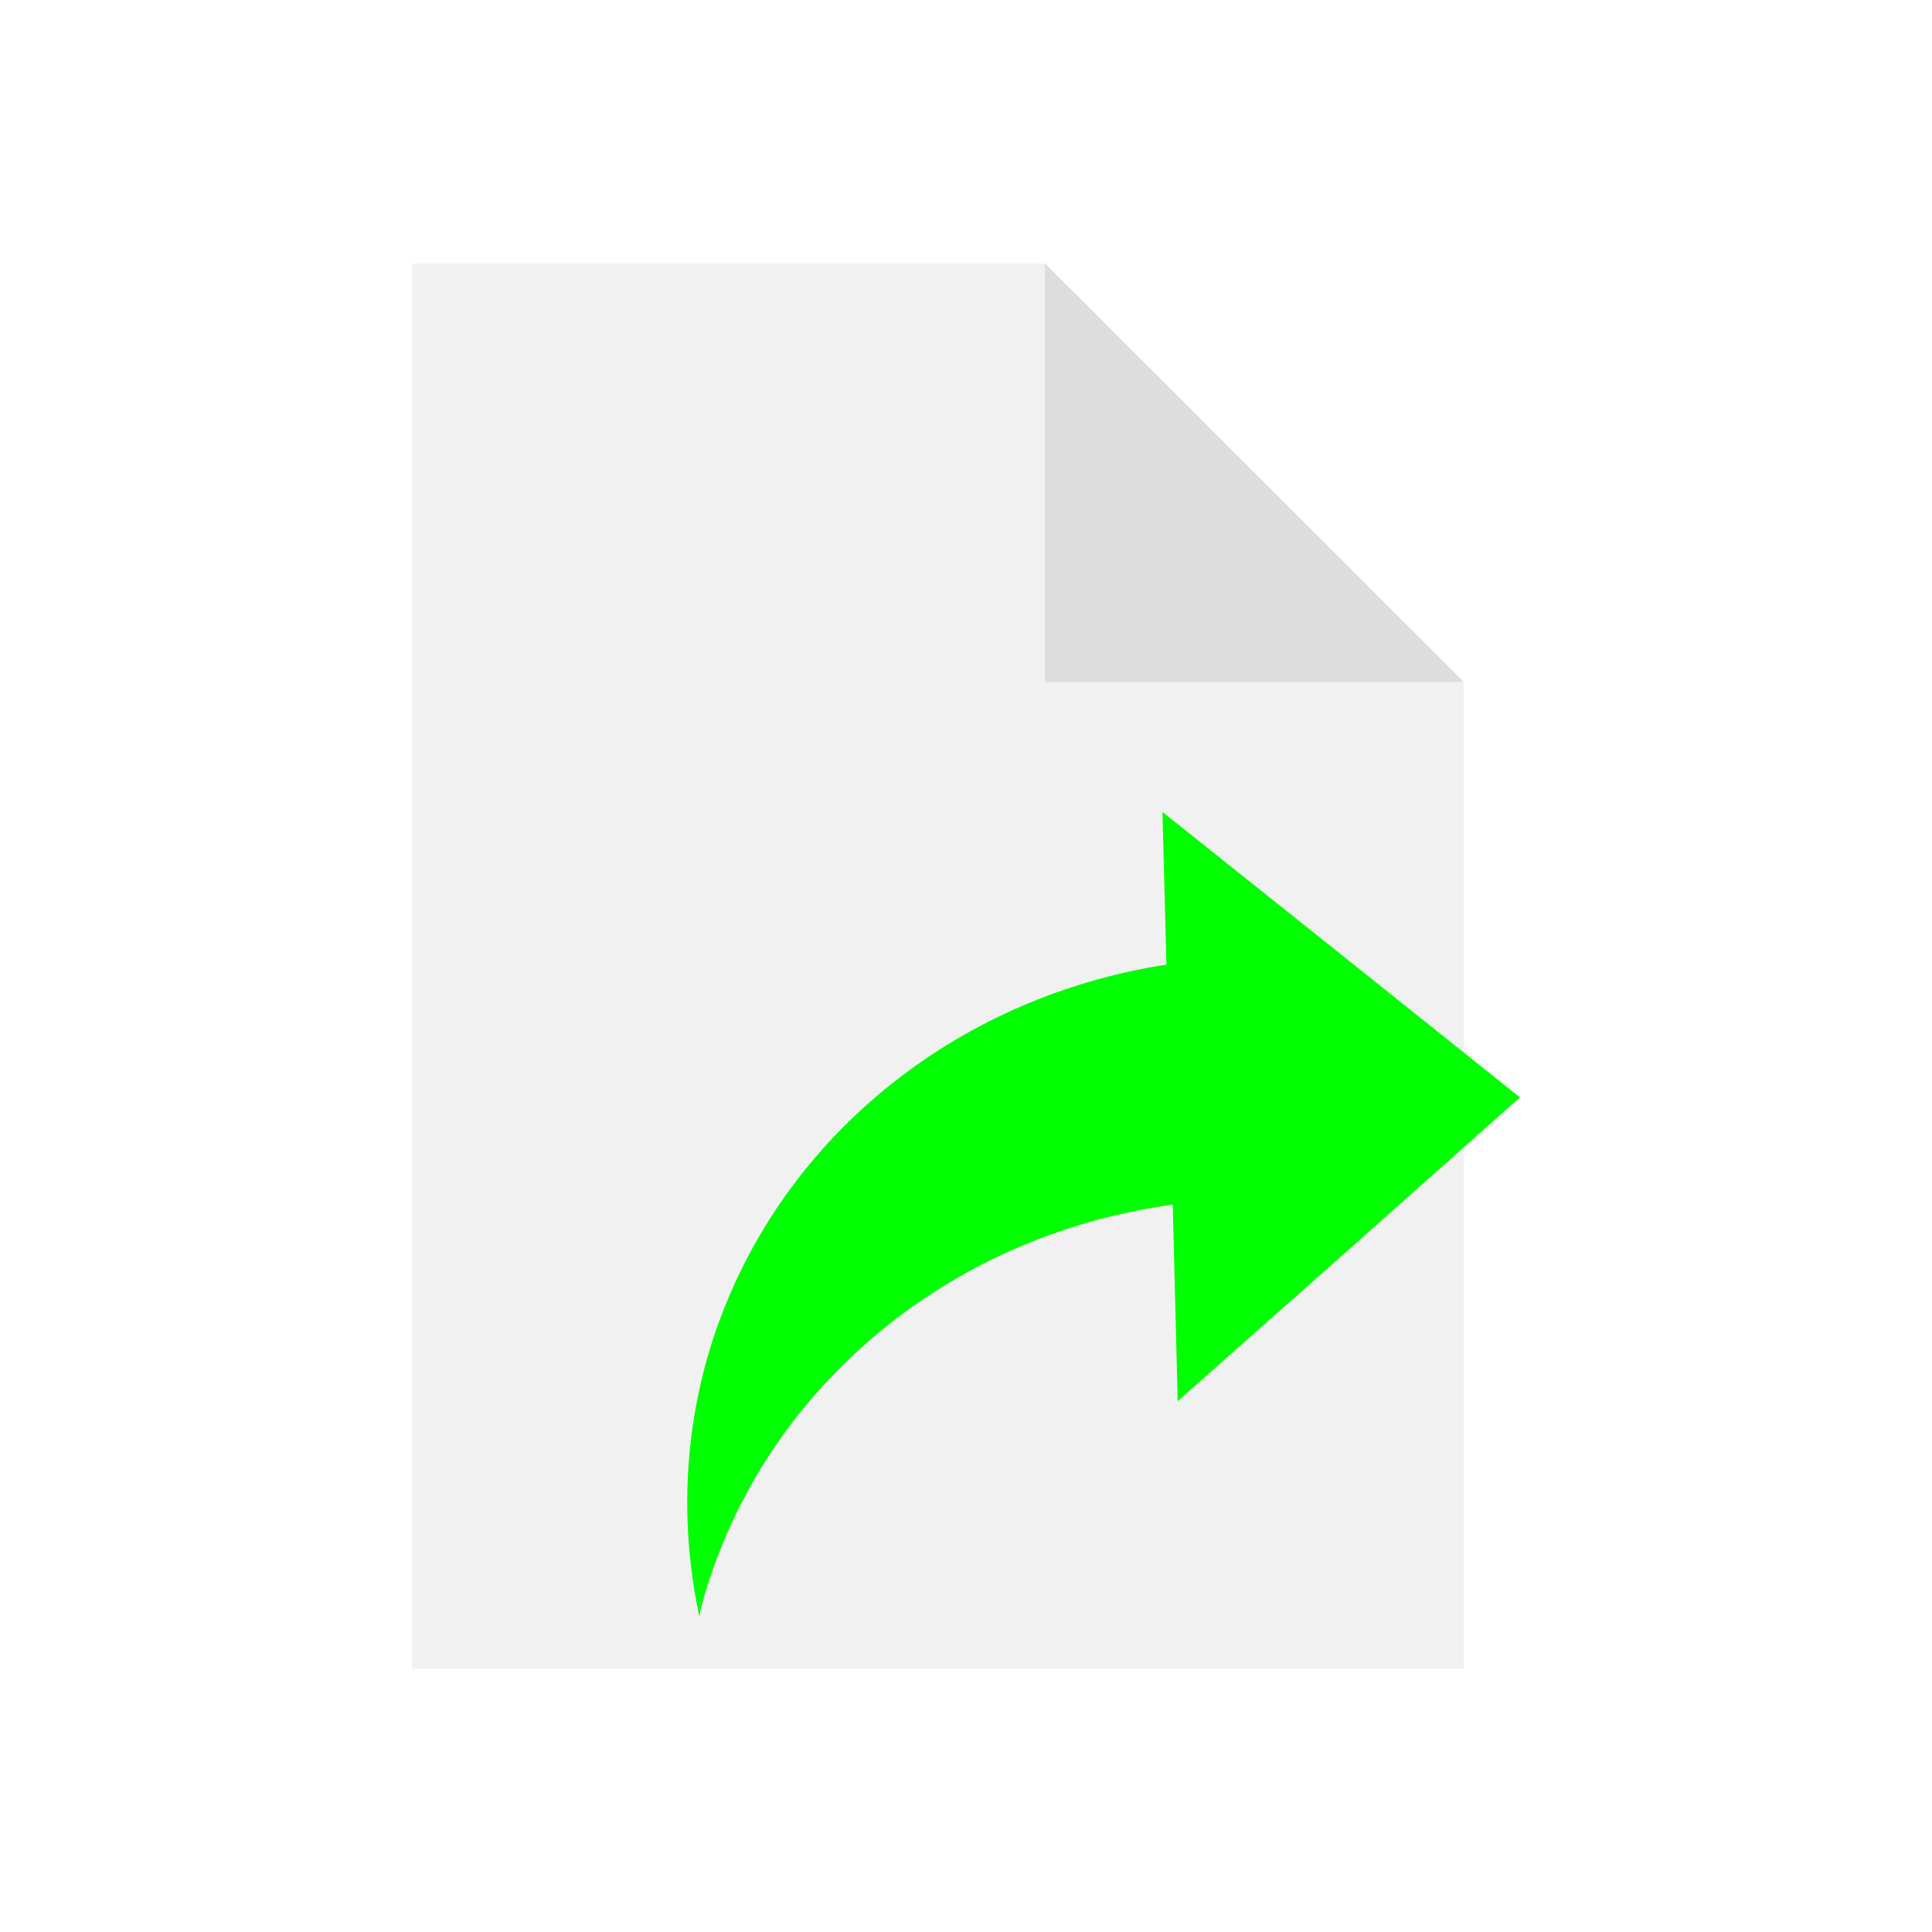
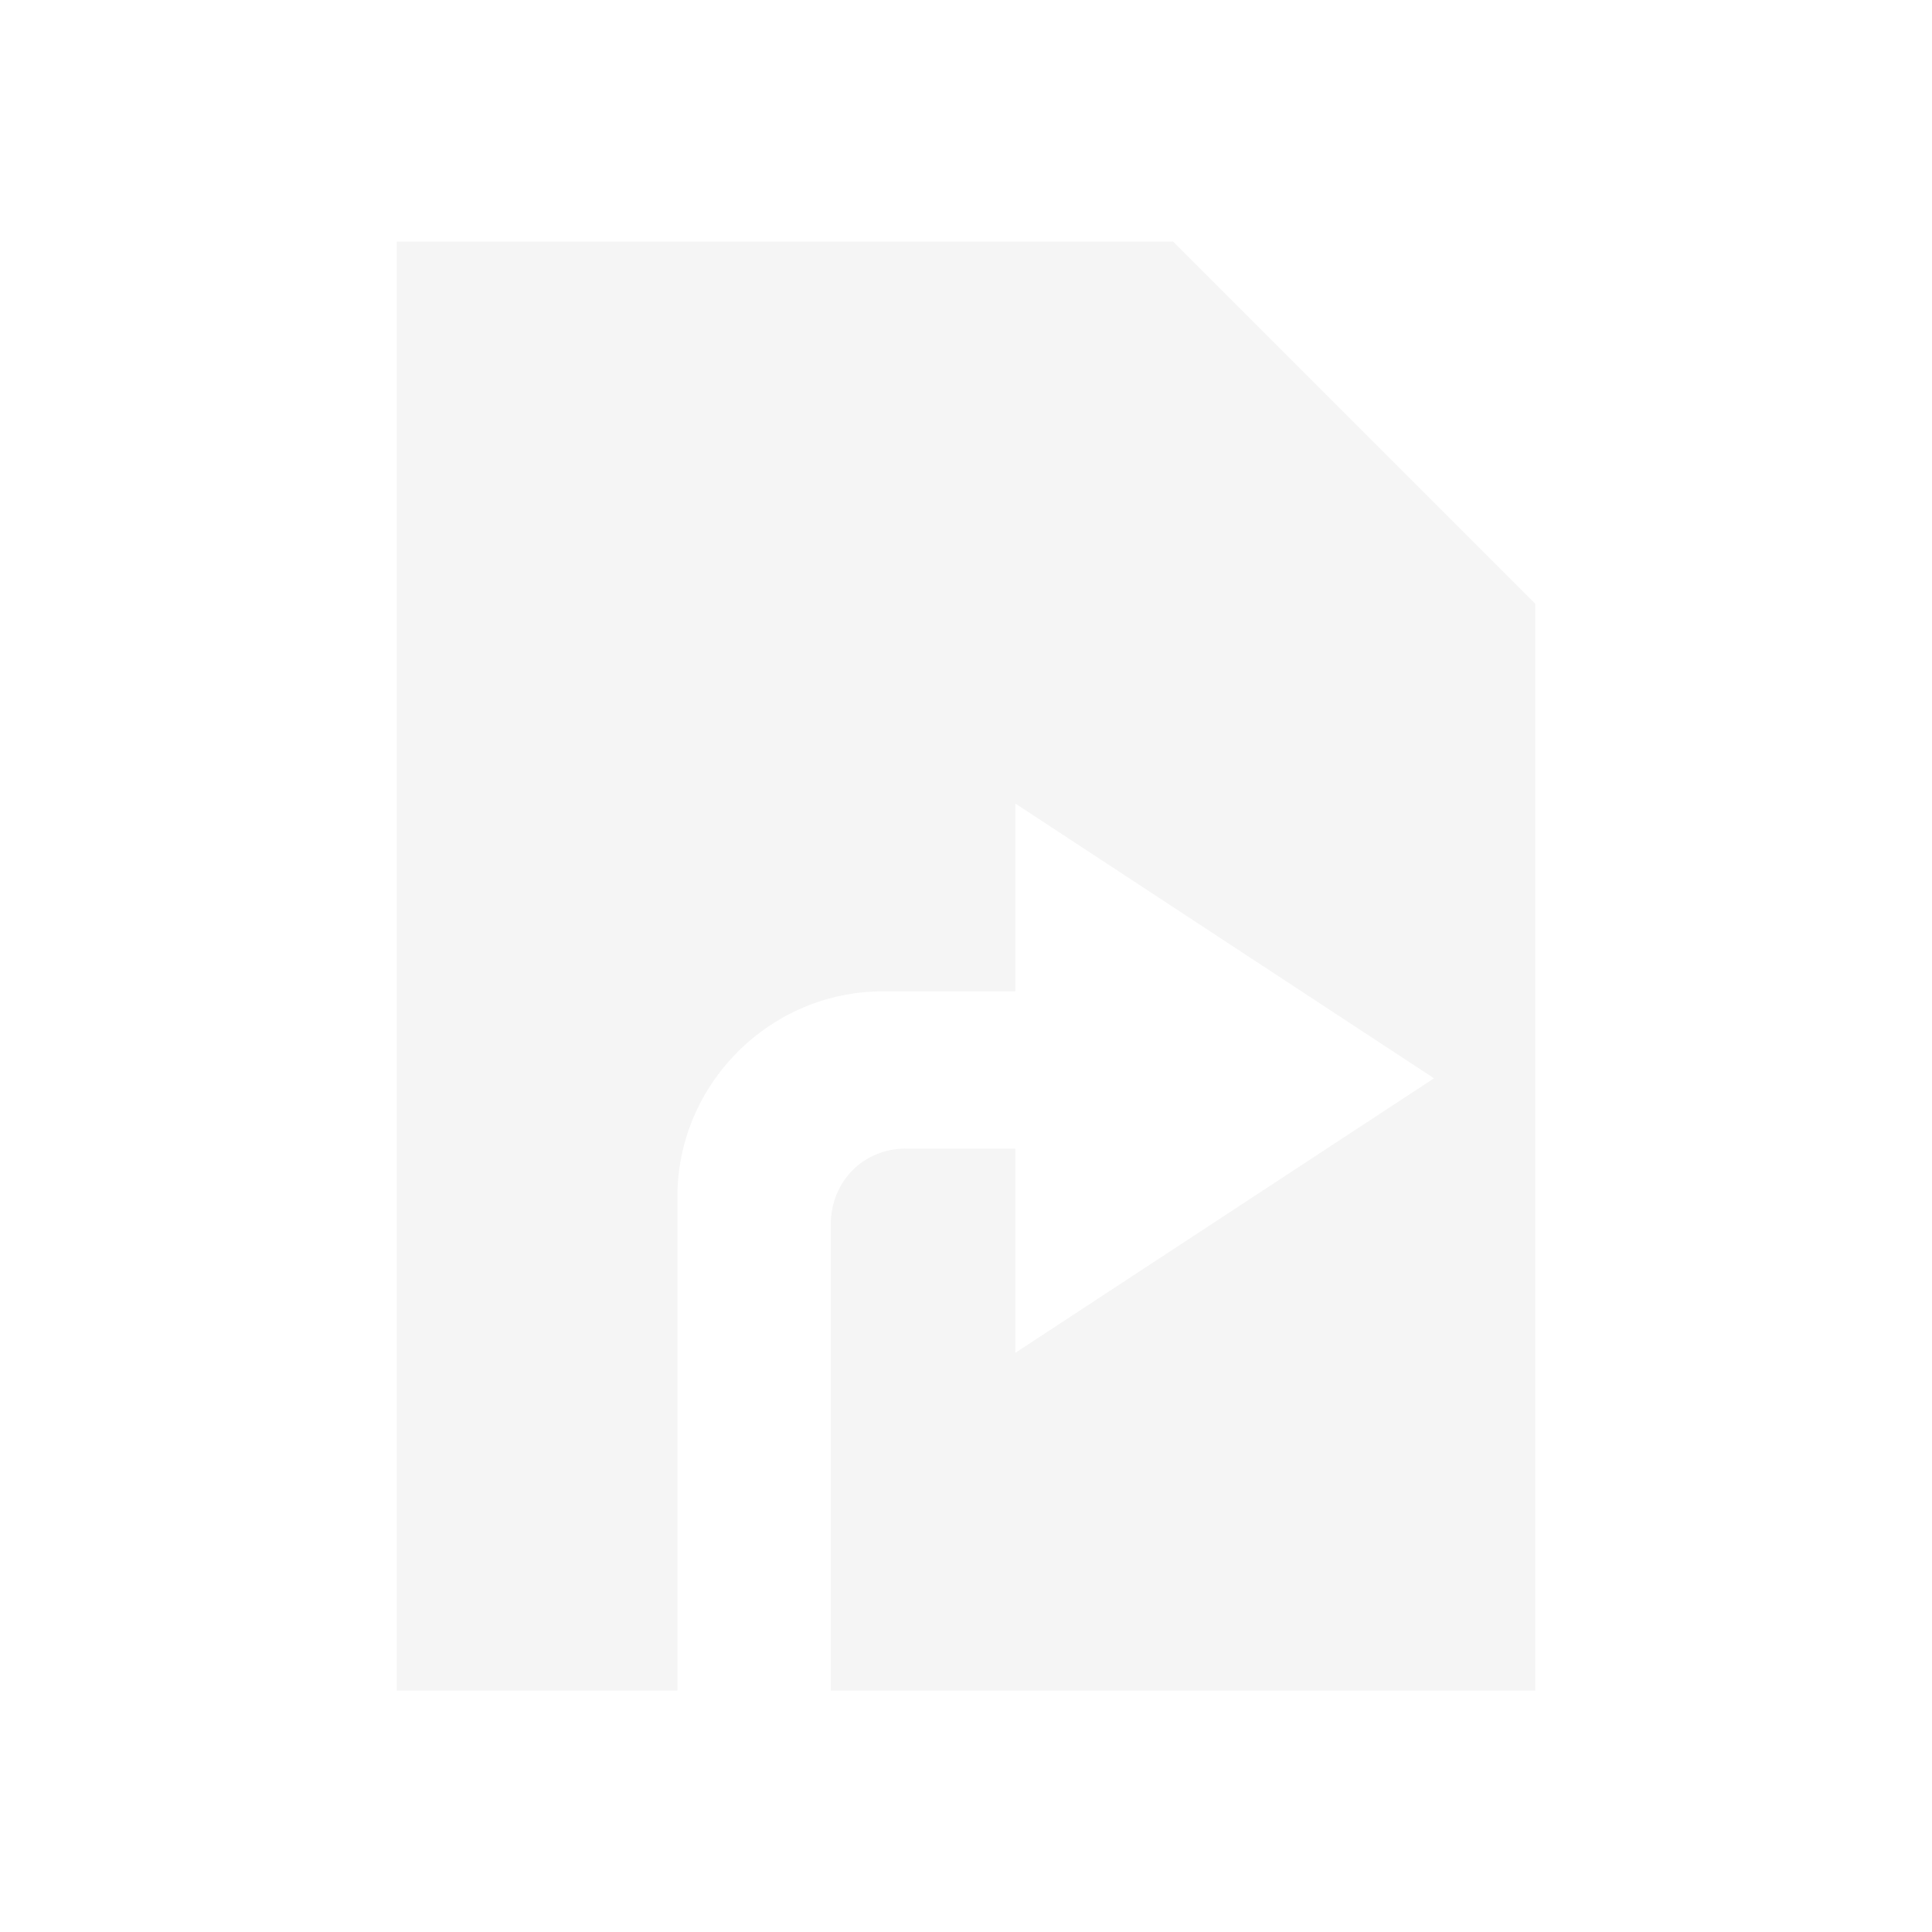
- <svg xmlns="http://www.w3.org/2000/svg" width="16" height="16" viewBox="0 0 4.233 4.233" version="1.1" id="svg8">
-   <defs id="defs2">
+ <svg xmlns="http://www.w3.org/2000/svg" width="16" height="16" viewBox="0 0 16 16" version="1.1" id="svg8">
+   <defs id="ol-defs">
    <style id="current-color-scheme">      .ColorScheme-Text {
        color:#d0d0d0;
        stop-color:#d0d0d0;
      }
      .ColorScheme-Background {
        color:#212121;
        stop-color:#212121;
      }
      .ColorScheme-Highlight {
        color:#0039a9;
        stop-color:#0039a9;
      }
      .ColorScheme-ViewText {
        color:#d0d0d0;
        stop-color:#d0d0d0;
      }
      .ColorScheme-ViewBackground {
        color:#19191b;
        stop-color:#19191b;
      }
      .ColorScheme-ViewHover {
        color:#005cc7;
        stop-color:#005cc7;
      }
      .ColorScheme-ViewFocus{
        color:#002466;
        stop-color:#002466;
      }
      .ColorScheme-ButtonText {
        color:#d0d0d0;
        stop-color:#d0d0d0;
      }
      .ColorScheme-ButtonBackground {
        color:#232323;
        stop-color:#232323;                             
      }                                                 
      .ColorScheme-ButtonHover {                        
        color:#005cc7;                                  
        stop-color:#005cc7;                             
      }                                                 
      .ColorScheme-ButtonFocus{                         
        color:#0039a9;                                  
        stop-color:#0039a9;                             
      }</style>
-     <style id="current-color-scheme-3">      .ColorScheme-Text {
+     <style id="current-color-scheme-7">      .ColorScheme-Text {
        color:#d0d0d0;
        stop-color:#d0d0d0;
      }
      .ColorScheme-Background {
        color:#212121;
        stop-color:#212121;
      }
      .ColorScheme-Highlight {
        color:#0039a9;
        stop-color:#0039a9;
      }
      .ColorScheme-ViewText {
        color:#d0d0d0;
        stop-color:#d0d0d0;
      }
      .ColorScheme-ViewBackground {
        color:#19191b;
        stop-color:#19191b;
      }
      .ColorScheme-ViewHover {
        color:#005cc7;
        stop-color:#005cc7;
      }
      .ColorScheme-ViewFocus{
        color:#002466;
        stop-color:#002466;
      }
      .ColorScheme-ButtonText {
        color:#d0d0d0;
        stop-color:#d0d0d0;
      }
      .ColorScheme-ButtonBackground {
        color:#232323;
        stop-color:#232323;                             
      }                                                 
      .ColorScheme-ButtonHover {                        
        color:#005cc7;                                  
        stop-color:#005cc7;                             
      }                                                 
      .ColorScheme-ButtonFocus{                         
        color:#0039a9;                                  
        stop-color:#0039a9;                             
      }</style>
-     <style id="current-color-scheme-9">      .ColorScheme-Text {
-         color:#d0d0d0;
-         stop-color:#d0d0d0;
+     <style type="text/css" id="current-color-scheme-6">
+       .ColorScheme-Text {
+         color:#f2f2f2;
      }
-       .ColorScheme-Background {
-         color:#212121;
-         stop-color:#212121;
-       }
-       .ColorScheme-Highlight {
-         color:#0039a9;
-         stop-color:#0039a9;
-       }
-       .ColorScheme-ViewText {
-         color:#d0d0d0;
-         stop-color:#d0d0d0;
-       }
-       .ColorScheme-ViewBackground {
-         color:#19191b;
-         stop-color:#19191b;
-       }
-       .ColorScheme-ViewHover {
-         color:#005cc7;
-         stop-color:#005cc7;
-       }
-       .ColorScheme-ViewFocus{
-         color:#002466;
-         stop-color:#002466;
-       }
-       .ColorScheme-ButtonText {
-         color:#d0d0d0;
-         stop-color:#d0d0d0;
-       }
-       .ColorScheme-ButtonBackground {
-         color:#232323;
-         stop-color:#232323;                             
-       }                                                 
-       .ColorScheme-ButtonHover {                        
-         color:#005cc7;                                  
-         stop-color:#005cc7;                             
-       }                                                 
-       .ColorScheme-ButtonFocus{                         
-         color:#0039a9;                                  
-         stop-color:#0039a9;                             
-       }</style>
+       </style>
+     <linearGradient id="a" y1="392.36" y2="365.36" gradientUnits="userSpaceOnUse" x2="0" gradientTransform="translate(471.3181,349.931)">
+       <stop stop-color="#ffffff" stop-opacity="0" id="stop2" />
+       <stop offset="1" stop-color="#ffffff" stop-opacity=".2" id="stop4" />
+     </linearGradient>
+     <linearGradient id="linearGradient4314" y1="392.36" y2="365.36" gradientUnits="userSpaceOnUse" x2="0" gradientTransform="translate(309.57,152.44)">
+       <stop stop-color="#ffffff" stop-opacity="0" id="stop4310" />
+       <stop offset="1" stop-color="#ffffff" stop-opacity=".2" id="stop4312" />
+     </linearGradient>
+     <linearGradient id="a-3" y1="392.36" y2="365.36" gradientUnits="userSpaceOnUse" x2="0" gradientTransform="translate(471.3181,349.931)">
+       <stop stop-color="#ffffff" stop-opacity="0" id="stop2-5" />
+       <stop offset="1" stop-color="#ffffff" stop-opacity=".2" id="stop4-6" />
+     </linearGradient>
+     <linearGradient id="linearGradient4314-2" y1="392.36" y2="365.36" gradientUnits="userSpaceOnUse" x2="0" gradientTransform="translate(309.57,152.44)">
+       <stop stop-color="#ffffff" stop-opacity="0" id="stop4310-9" />
+       <stop offset="1" stop-color="#ffffff" stop-opacity=".2" id="stop4312-1" />
+     </linearGradient>
+     <linearGradient id="a-6" y1="392.36" y2="365.36" gradientUnits="userSpaceOnUse" x2="0" gradientTransform="translate(471.3181,349.931)">
+       <stop stop-color="#ffffff" stop-opacity="0" id="stop2-2" />
+       <stop offset="1" stop-color="#ffffff" stop-opacity=".2" id="stop4-9" />
+     </linearGradient>
+     <linearGradient id="linearGradient4314-1" y1="392.36" y2="365.36" gradientUnits="userSpaceOnUse" x2="0" gradientTransform="translate(309.57,152.44)">
+       <stop stop-color="#ffffff" stop-opacity="0" id="stop4310-2" />
+       <stop offset="1" stop-color="#ffffff" stop-opacity=".2" id="stop4312-7" />
+     </linearGradient>
+     <linearGradient gradientTransform="translate(471.3181,349.931)" x2="0" gradientUnits="userSpaceOnUse" y2="365.36" y1="392.36" id="a-0">
+       <stop id="stop2-6" stop-opacity="0" stop-color="#ffffff" />
+       <stop id="stop4-2" stop-opacity=".2" stop-color="#ffffff" offset="1" />
+     </linearGradient>
+     <linearGradient gradientTransform="translate(309.57,152.44)" x2="0" gradientUnits="userSpaceOnUse" y2="365.36" y1="392.36" id="linearGradient4314-6">
+       <stop id="stop4310-1" stop-opacity="0" stop-color="#ffffff" />
+       <stop id="stop4312-8" stop-opacity=".2" stop-color="#ffffff" offset="1" />
+     </linearGradient>
  </defs>
-   <g id="g4927" transform="scale(0.7272728)">
-     <g style="opacity:1" id="g4287" transform="matrix(0.1924242,0,0,0.1924242,0.2339965,0.7937501)">
-       <path id="rect4264" d="M 5.237,0 V 11 22 H 21.7 V 6.553 L 15.145,0 Z" style="opacity:0.298;vector-effect:none;fill:#d0d0d0;stroke-width:1.1;stroke-linecap:square" />
-       <path id="path4273" d="M 21.7,6.553 15.145,-4e-7 v 6.553 z" style="opacity:0.628;vector-effect:none;fill:#d0d0d0;stroke-width:1.1;stroke-linecap:square" />
-     </g>
-     <path style="vector-effect:none;fill:#00ff00;stroke-width:0.599;stroke-linecap:round" d="m 3.502,2.446 0.012,0.46 A 1.781,1.688 15 0 0 2.124,4.115 1.781,1.688 15 0 0 2.107,4.87 1.781,1.688 15 0 1 2.112,4.843 1.781,1.688 15 0 1 3.533,3.629 L 3.548,4.221 4.064,3.764 4.579,3.306 4.041,2.876 Z" id="ellipse4295" />
-     <rect style="fill:none;stroke:none;stroke-width:0.106;stroke-linecap:round;stroke-linejoin:round" id="rect4948" width="5.821" height="5.821" x="0" y="0" />
+   <g id="g4330" transform="matrix(2,0,0,2,0,-16)" style="stroke-width:0.5">
+     <rect y="8" x="0" height="8" width="8" id="rect4264" style="vector-effect:none;fill:none;stroke-width:1.091;stroke-linecap:round" />
+     <path id="use15" d="m 1.643,9 v 6 h 1.162 v -2.045 c 0,-0.466 0.383,-0.85 0.85,-0.85 h 0.549 v -0.778 l 1.734,1.138 -1.734,1.137 V 12.756 H 3.752 c -0.177,0 -0.31,0.135 -0.312,0.312 V 15 H 6.357 V 10.5 L 4.857,9 Z" style="color:#000000;opacity:0.6;color-interpolation:sRGB;color-interpolation-filters:linearRGB;fill:#eeeeee;stroke-width:0.393;color-rendering:auto;image-rendering:auto;shape-rendering:auto;text-rendering:auto" />
  </g>
</svg>
